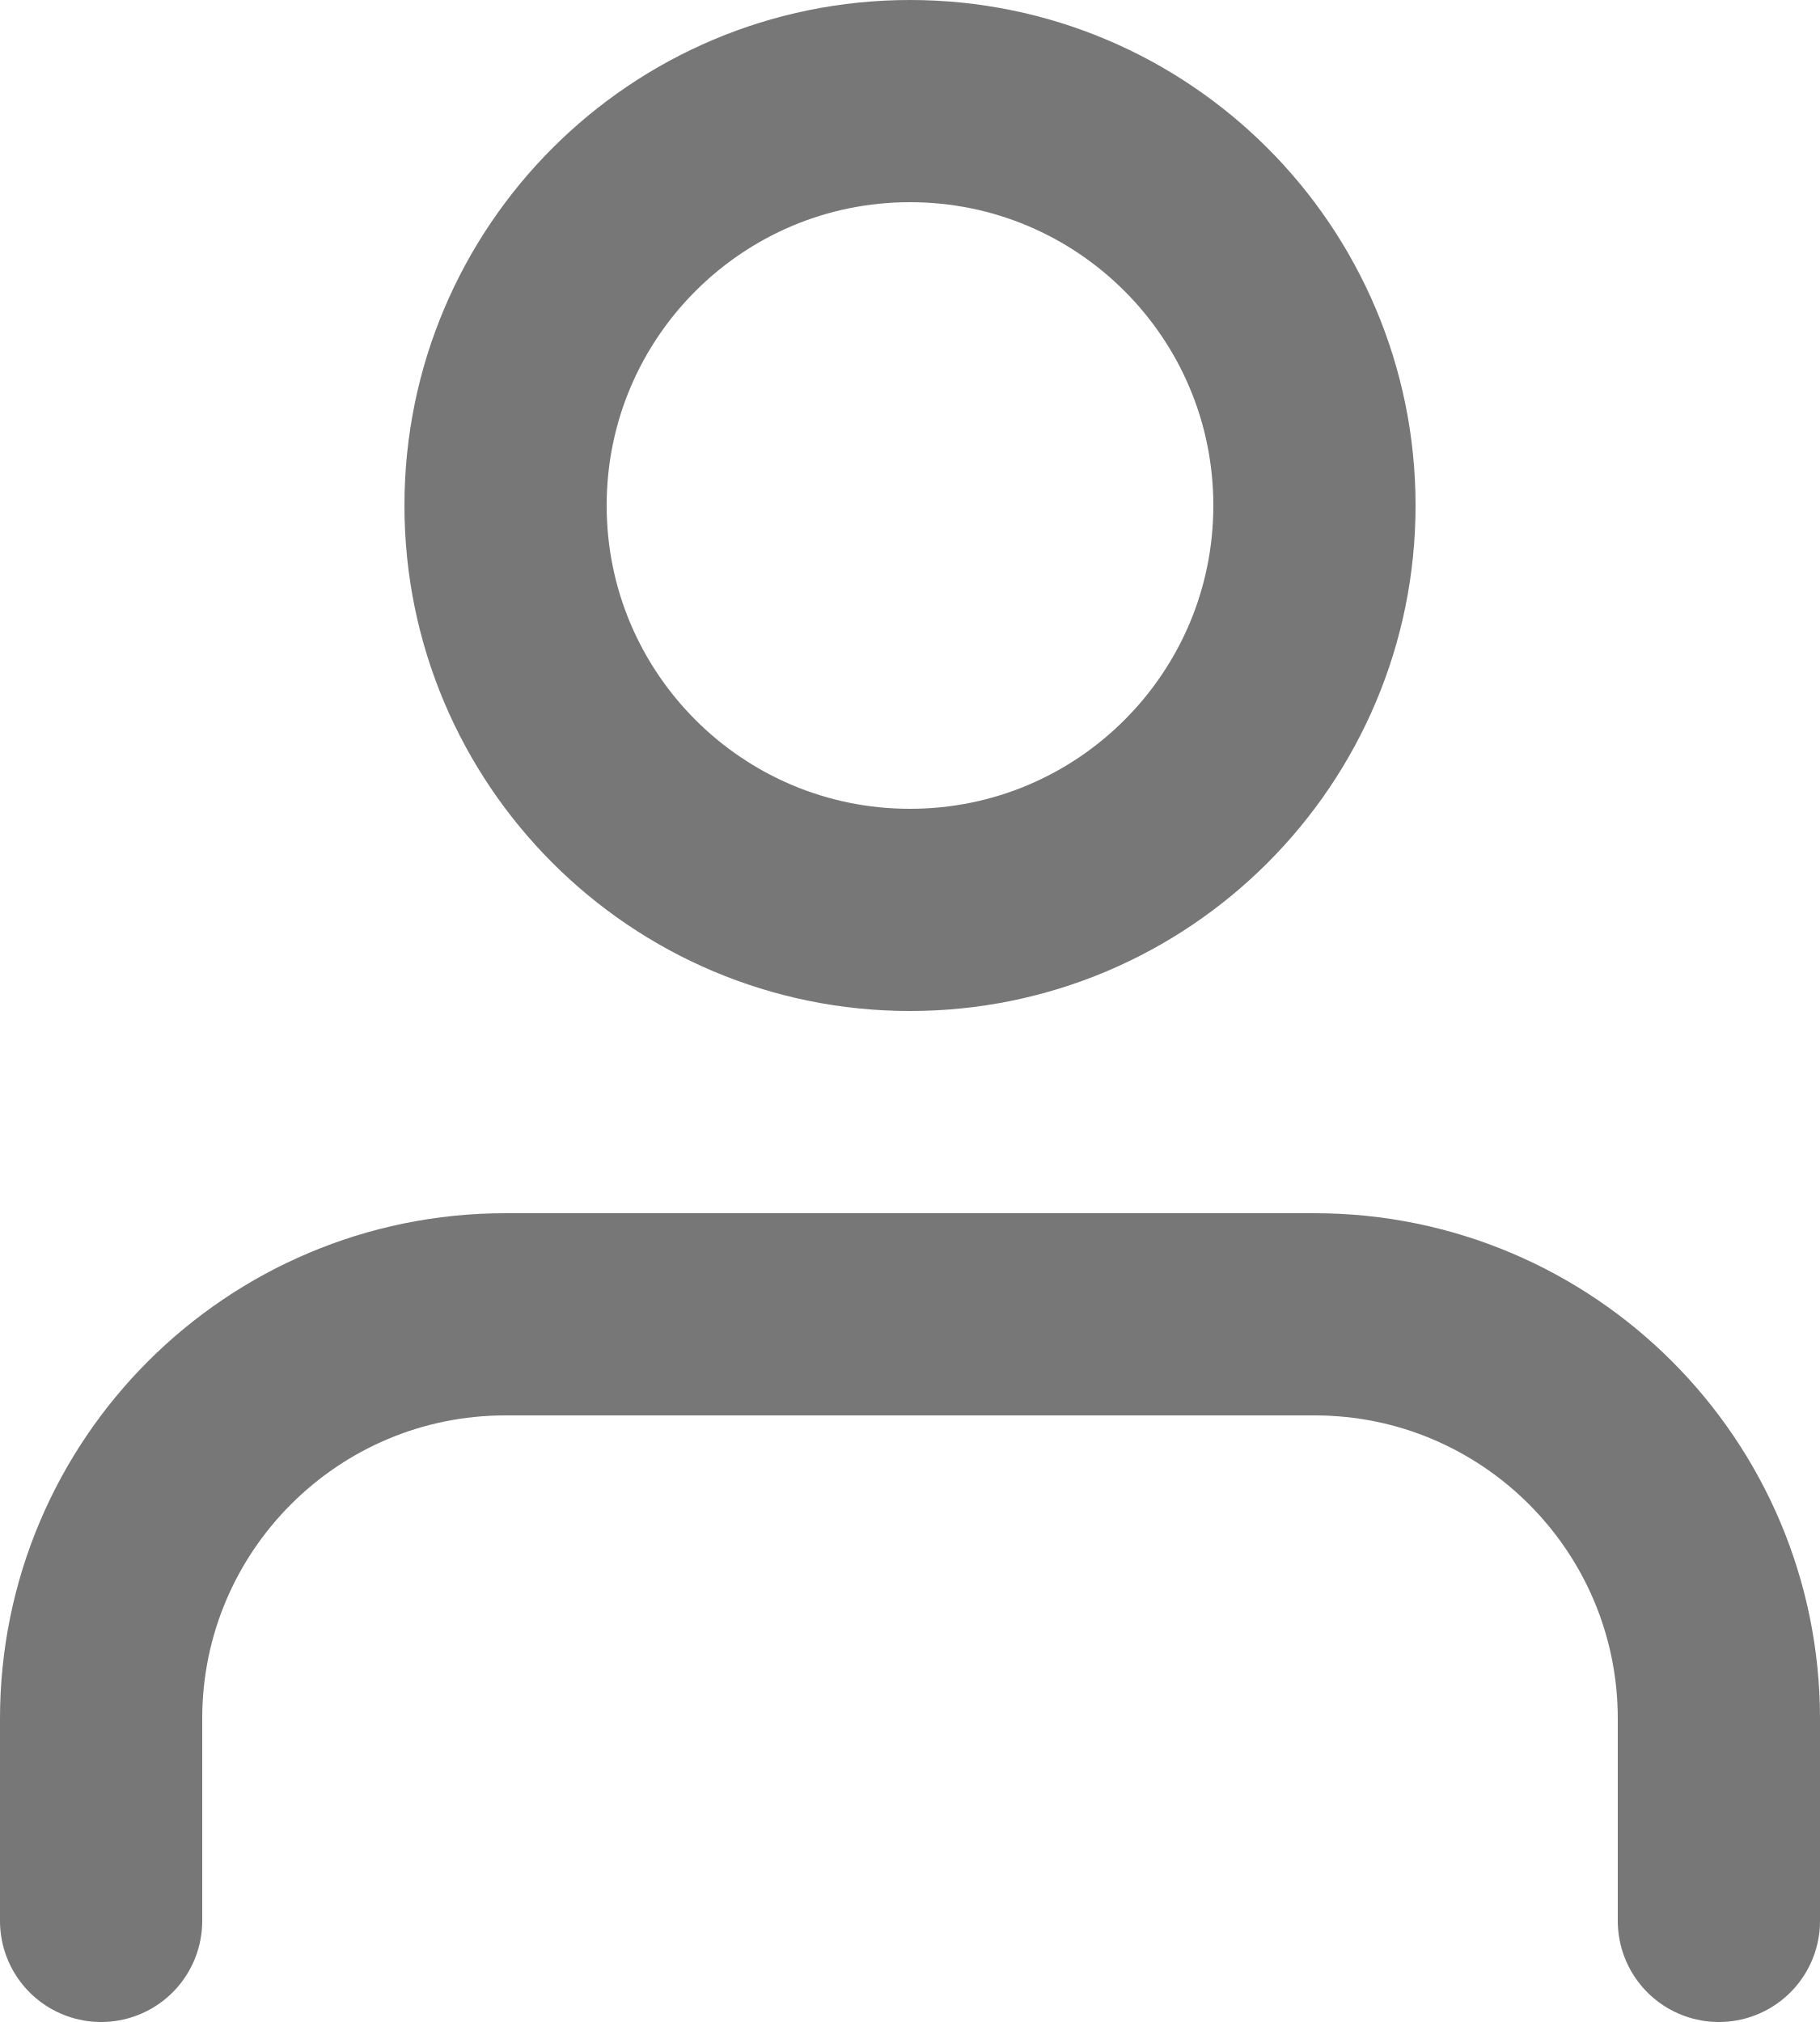
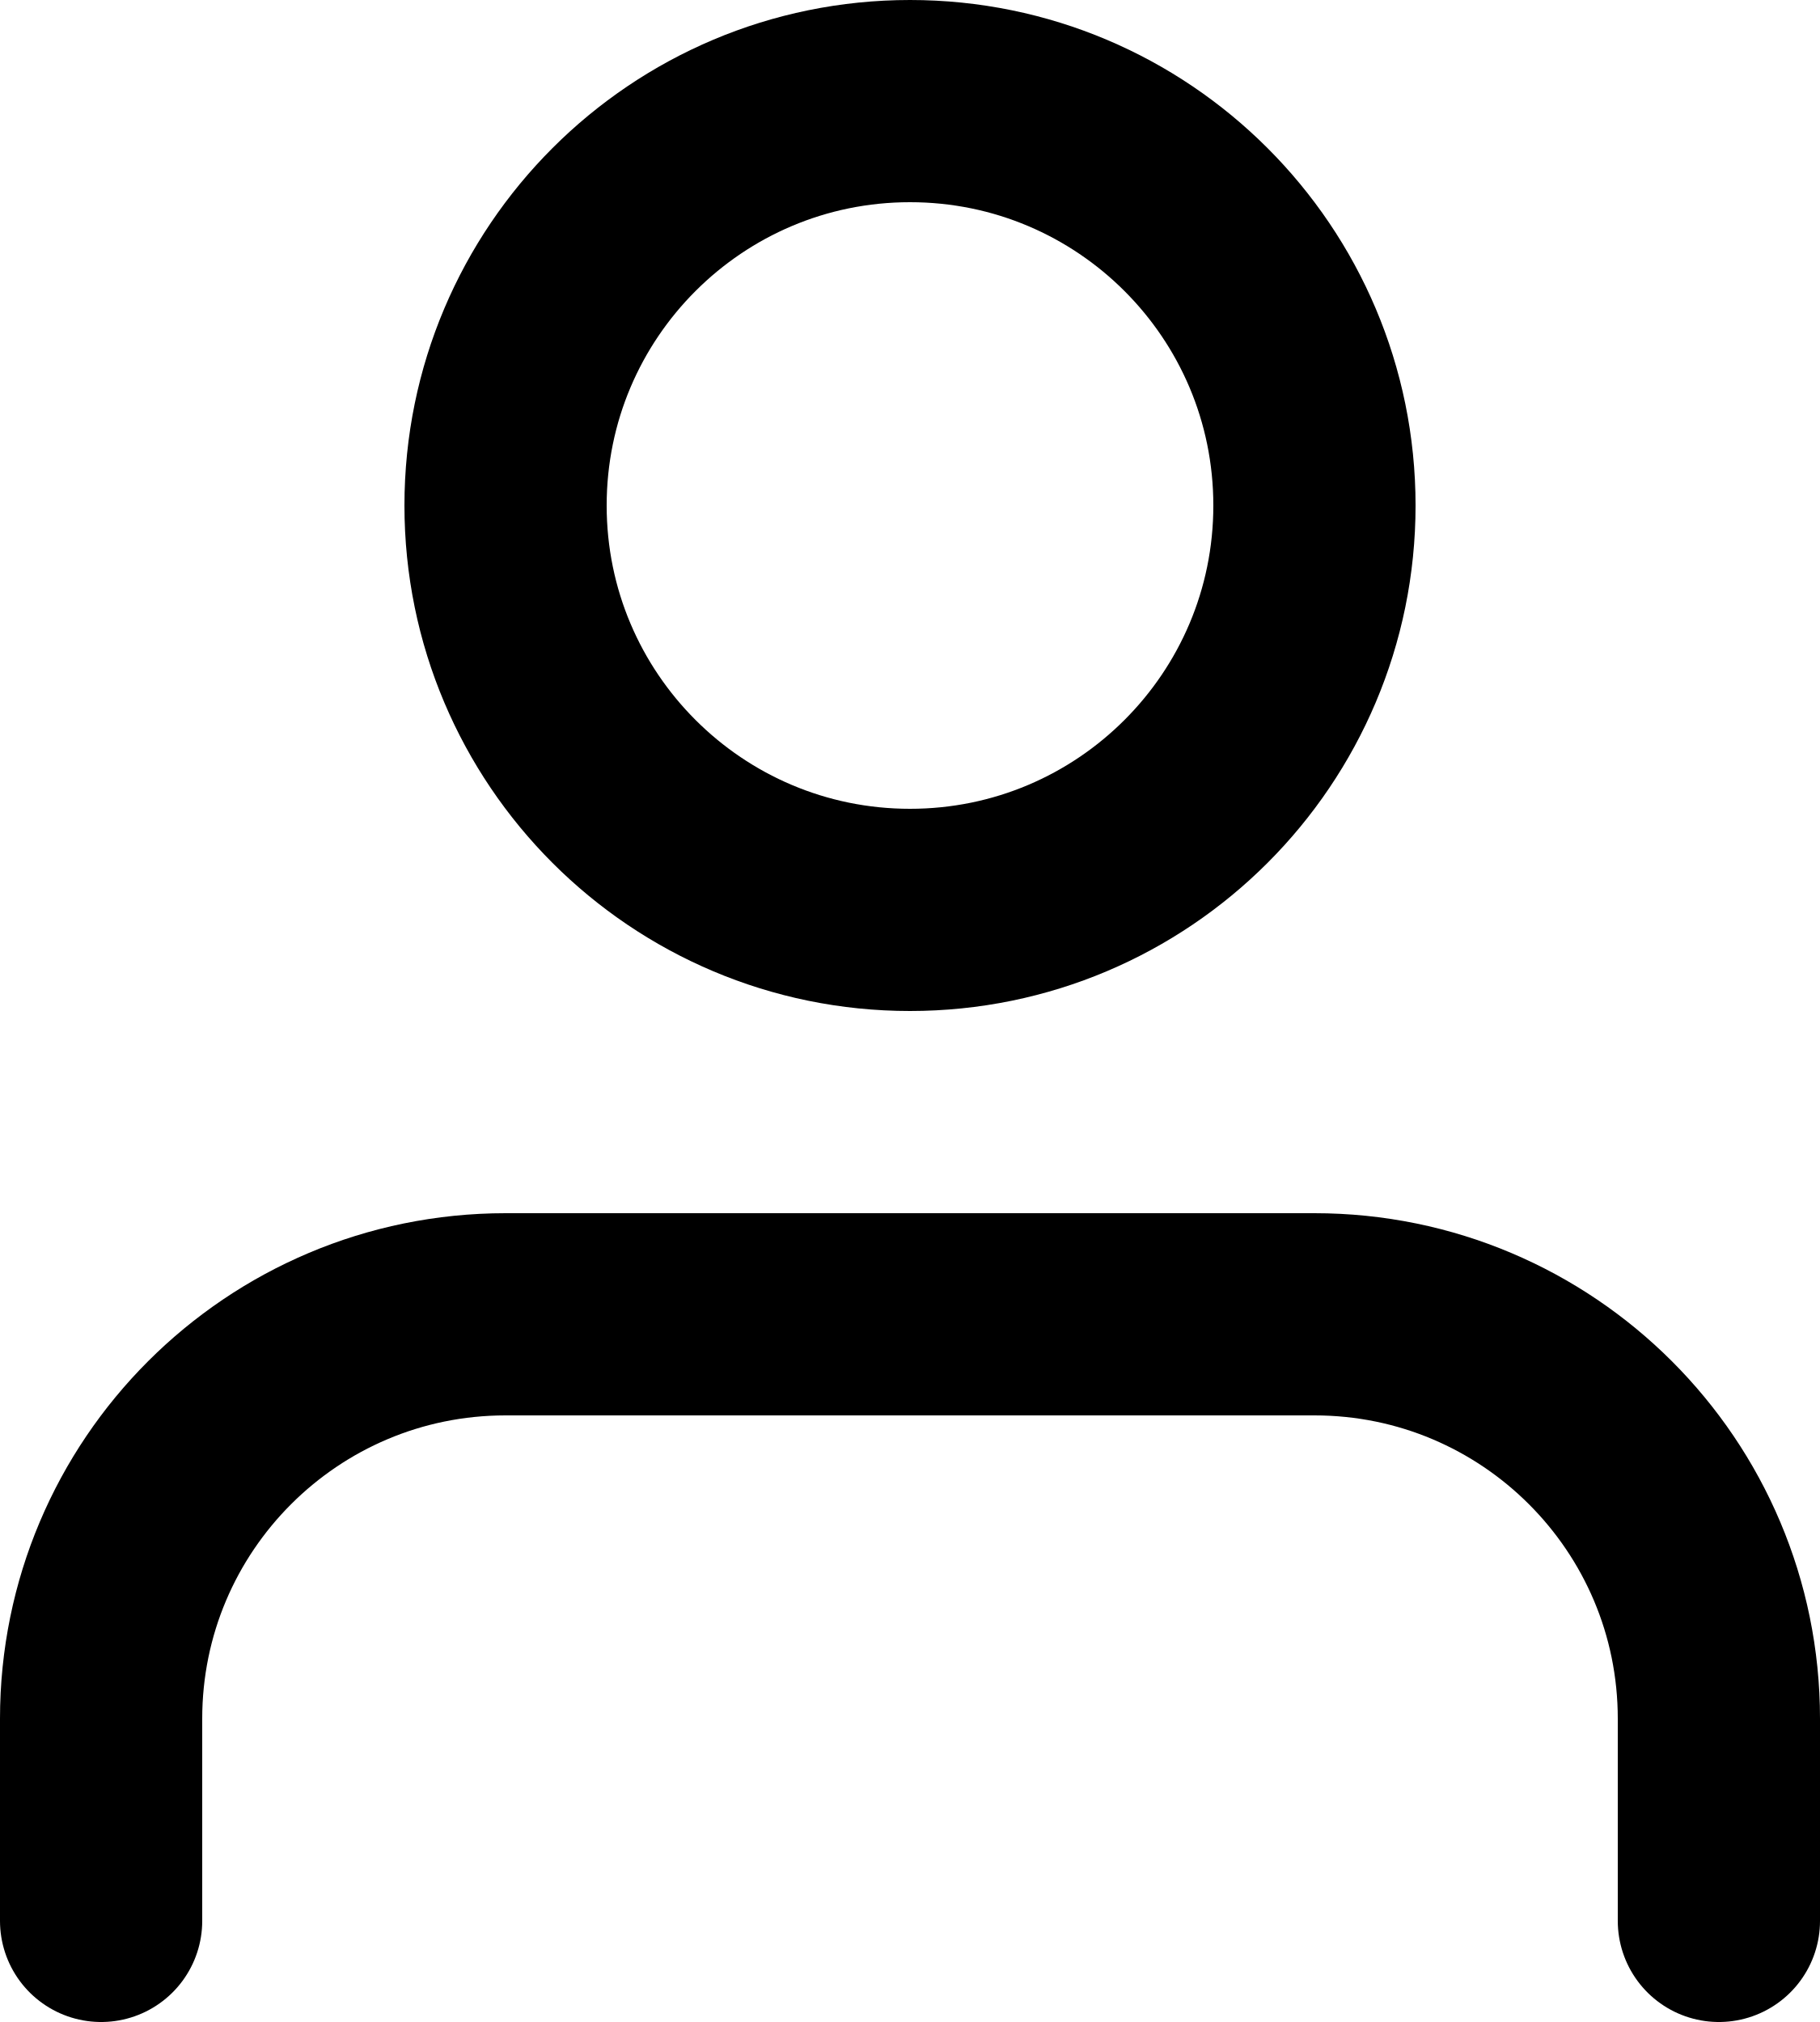
<svg xmlns="http://www.w3.org/2000/svg" width="18" height="20" viewBox="0 0 18 20">
  <g id="user" transform="translate(-3 -2)">
-     <path id="Tracciato_285" data-name="Tracciato 285" d="M20,21V19a4,4,0,0,0-4-4H8a4,4,0,0,0-4,4v2" fill="none" stroke="#777" stroke-linecap="round" stroke-linejoin="round" stroke-width="2" />
-     <circle id="Ellisse_43" data-name="Ellisse 43" cx="4" cy="4" r="4" transform="translate(8 3)" fill="none" stroke="#777" stroke-linecap="round" stroke-linejoin="round" stroke-width="2" />
+     <path id="Tracciato_285" data-name="Tracciato 285" d="M20,21V19a4,4,0,0,0-4-4H8a4,4,0,0,0-4,4v2" fill="none" stroke="currentColor" stroke-linecap="round" stroke-linejoin="round" stroke-width="2" />
+     <circle id="Ellisse_43" data-name="Ellisse 43" cx="4" cy="4" r="4" transform="translate(8 3)" fill="none" stroke="currentColor" stroke-linecap="round" stroke-linejoin="round" stroke-width="2" />
  </g>
</svg>
